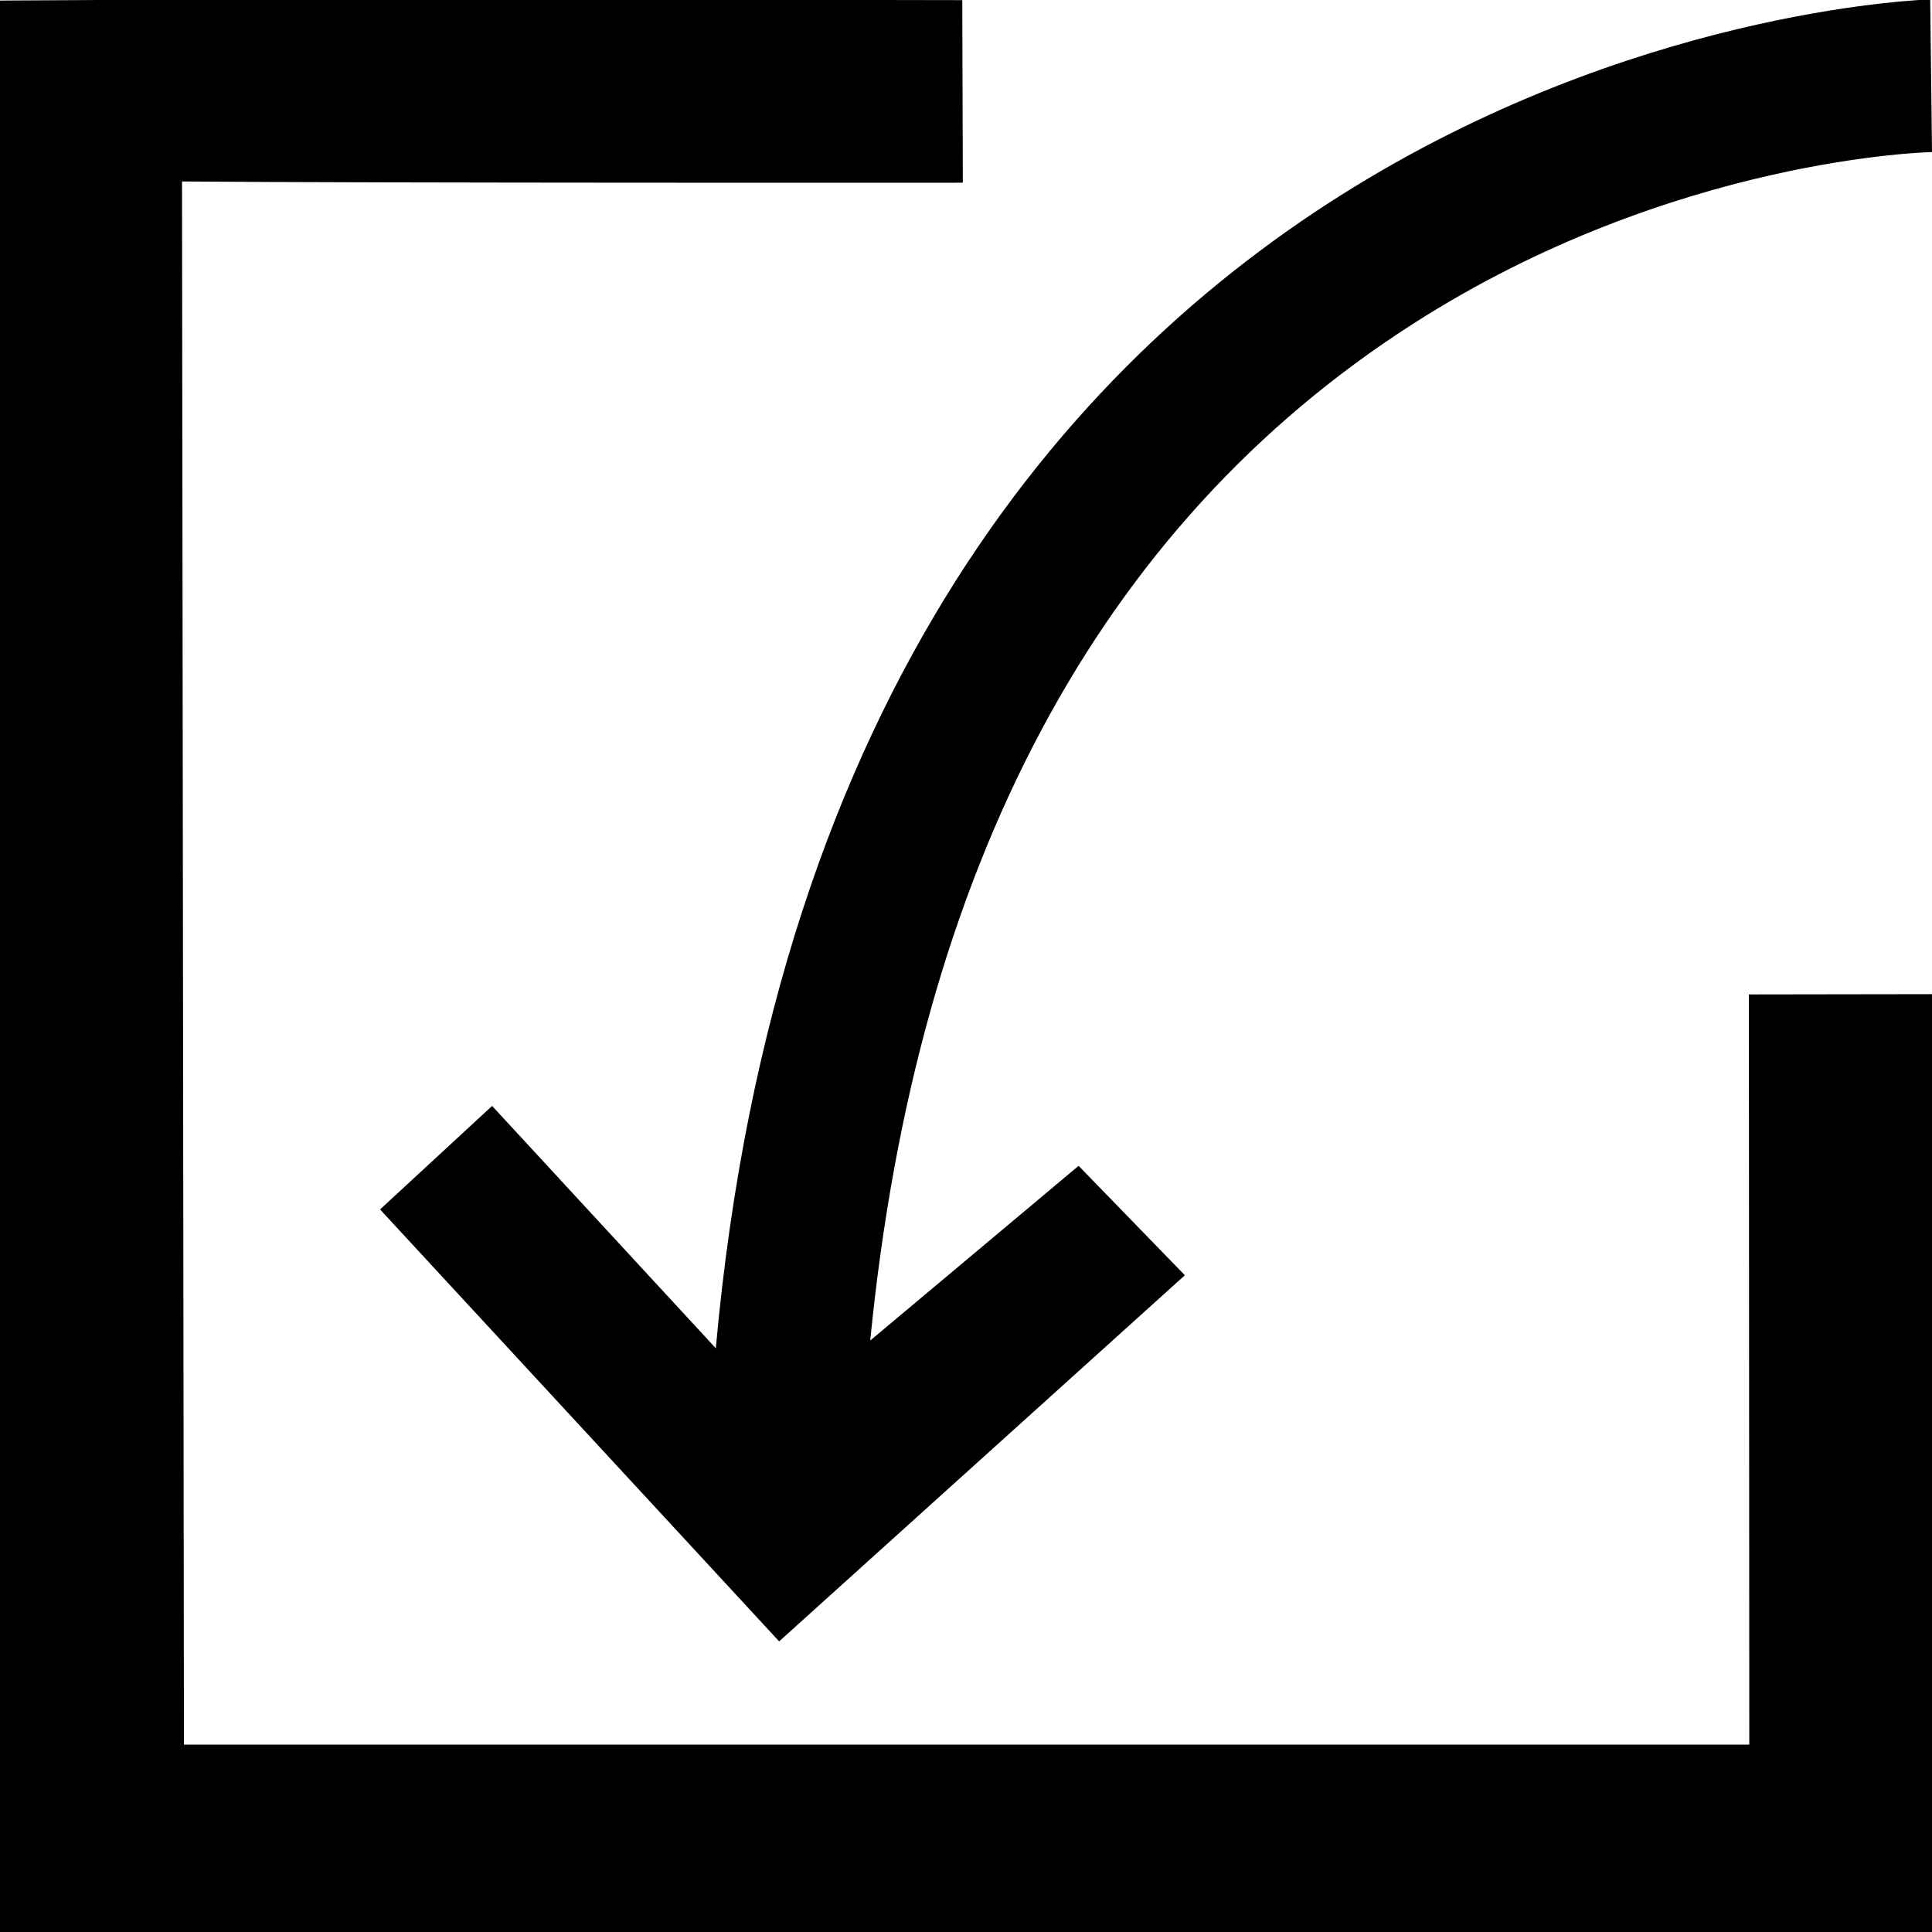
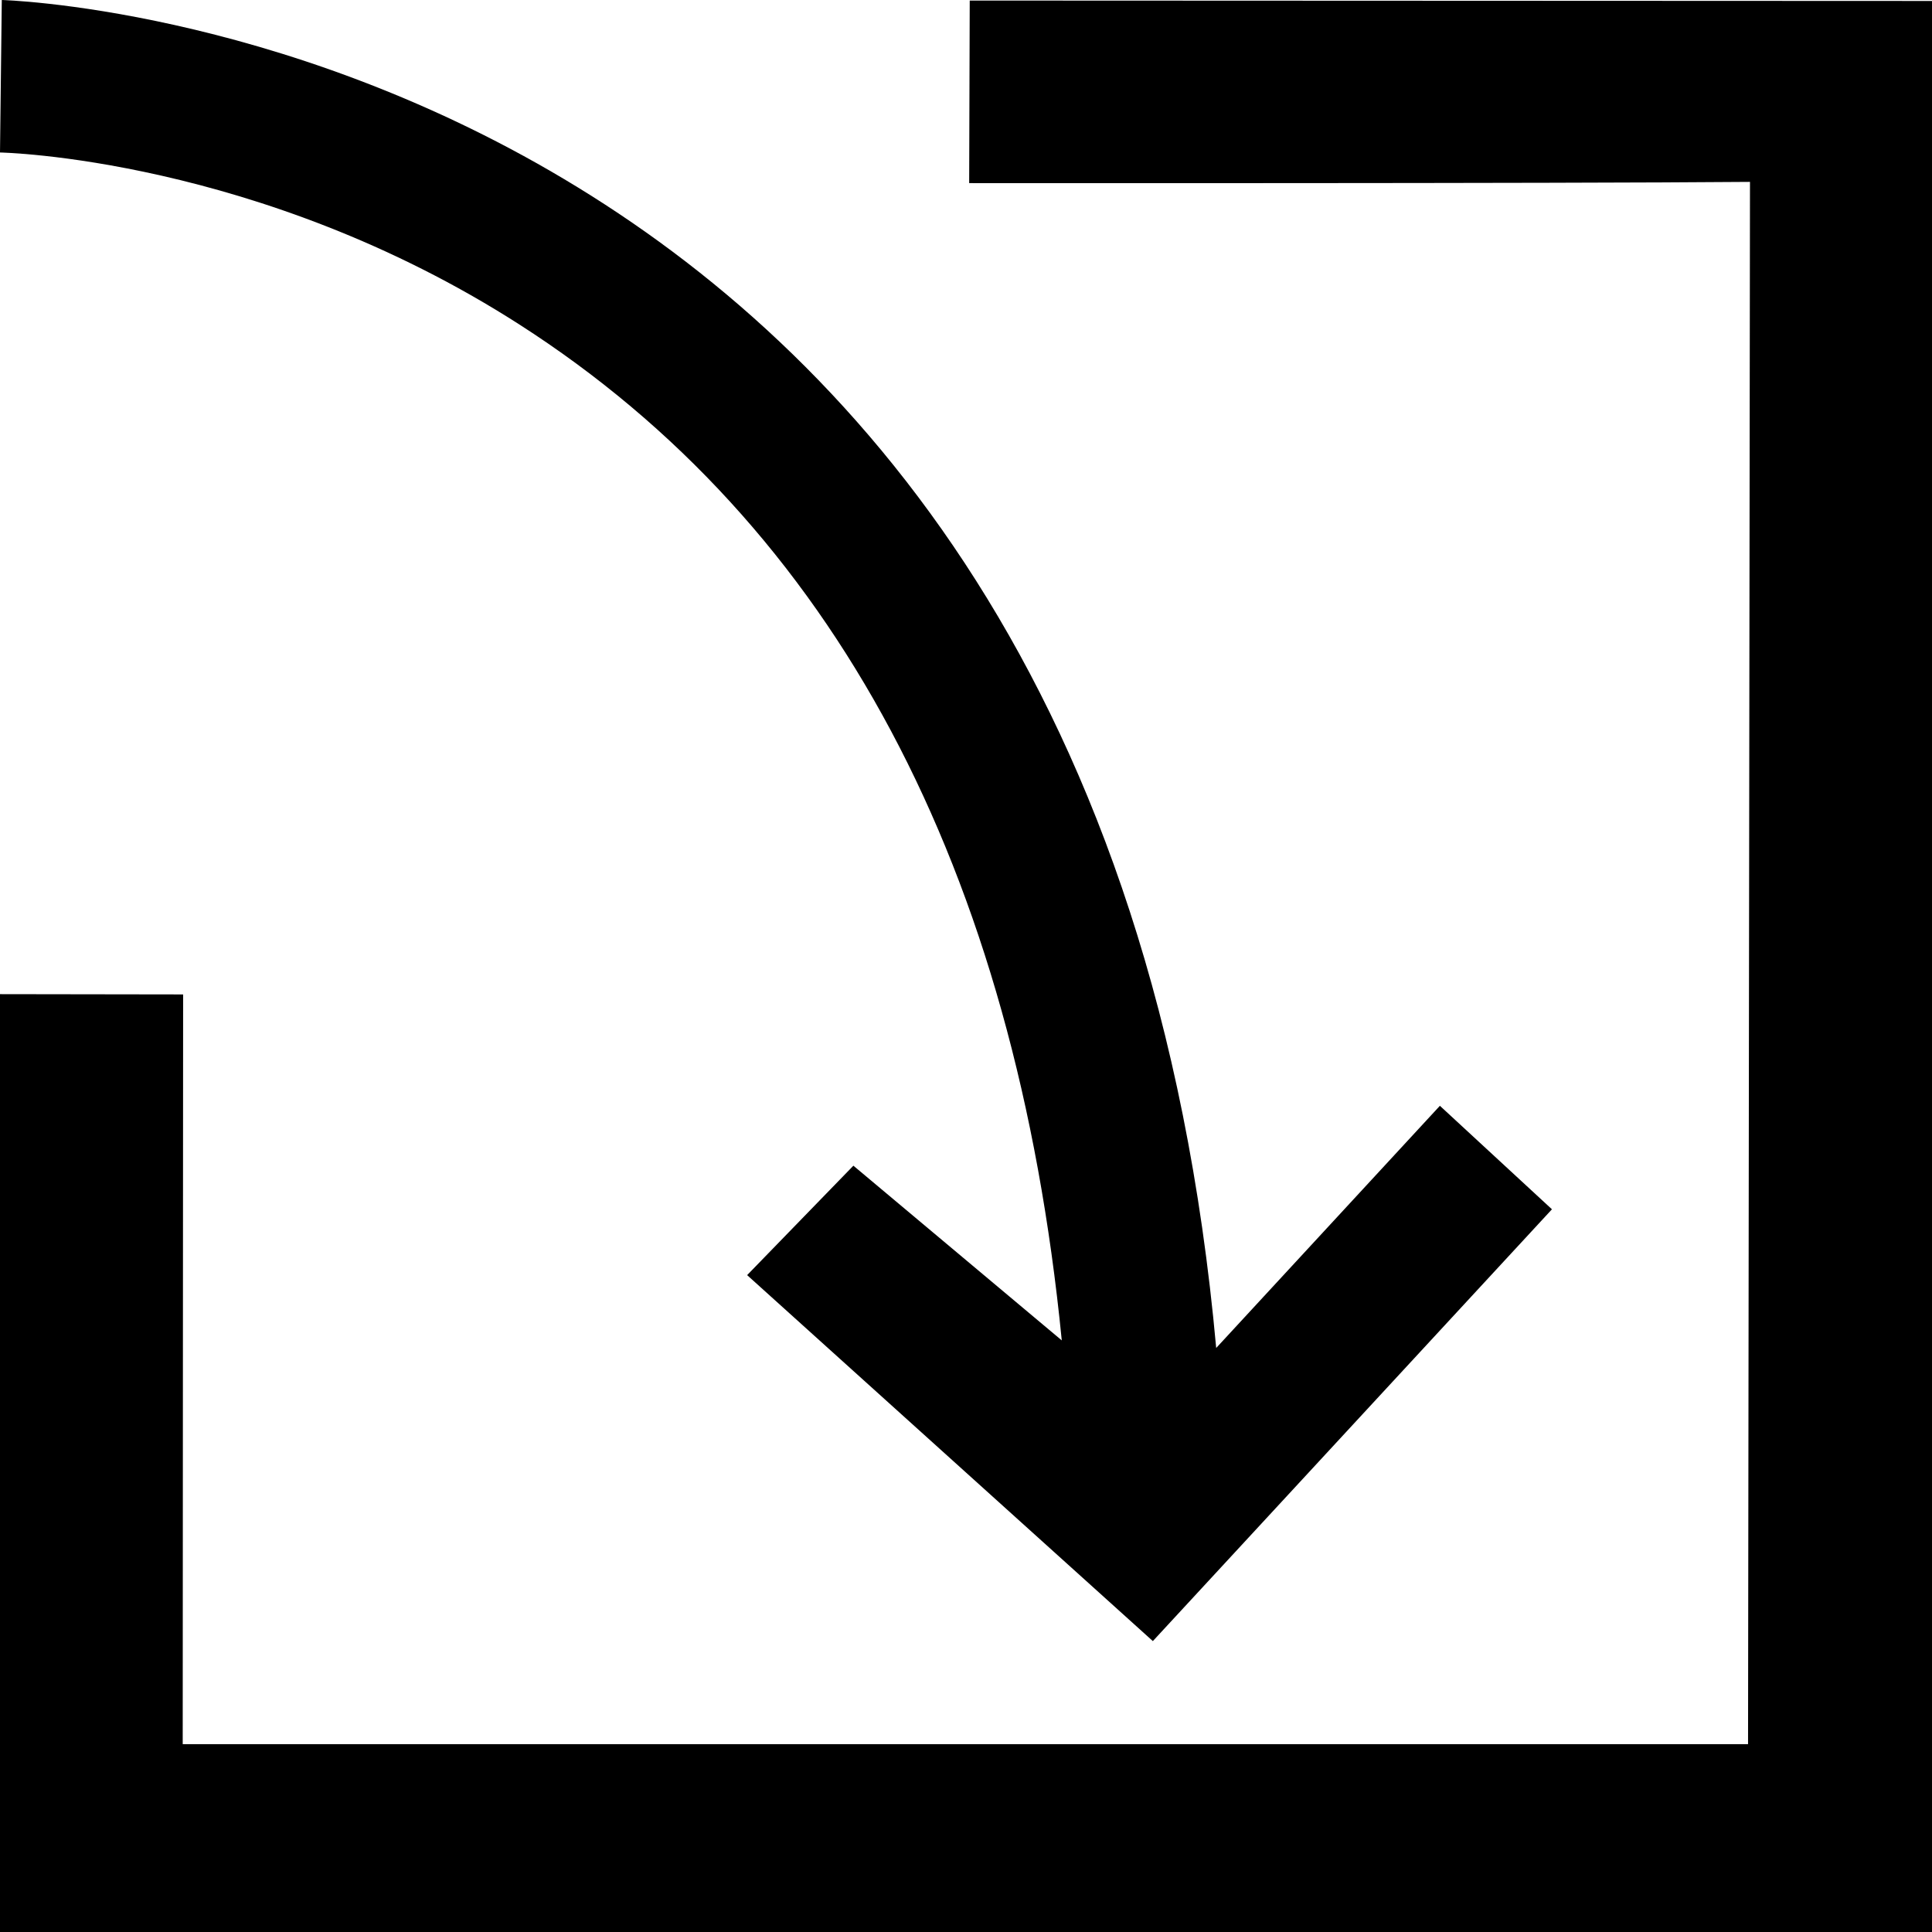
<svg xmlns="http://www.w3.org/2000/svg" version="1.1" id="import" x="0px" y="0px" viewBox="0 0 14 14" style="enable-background:new 0 0 14 14;" xml:space="preserve">
-   <path d="M13.987-0.004L14,1.102c0,0-1.873,0.034-3.763,1.246  C7.958,3.81,6.644,6.29,6.306,9.714L7.816,8.448l0.77,0.793l-2.94,2.653  l-2.892-3.13L3.566,8.014L5.187,9.77C6.052,0.202,13.987-0.004,13.987-0.004z   M12.676,12.642c-3.827,0-7.596,0-11.343,0L1.319,1.315  c1.378,0.012,5.658,0.009,5.658,0.009L6.973,0.001  C5.275-0.002,1.697-0.009,0,0.004v14h14V7.204l-1.327,0.002  C12.673,7.205,12.676,12.281,12.676,12.642z" />
+   <path d="M0.013,0L0,1.105c0,0,1.873,0.034,3.763,1.246  C6.042,3.812,7.356,6.29,7.694,9.713L6.184,8.447L5.414,9.24l2.94,2.652  l2.892-3.129L10.434,8.013L8.813,9.768C7.948,0.206,0.013,0,0.013,0z M1.324,12.639  c3.827,0,7.596,0,11.343,0L12.681,1.318c-1.378,0.012-5.658,0.009-5.658,0.009  l0.004-1.323L14,0.007V14H0V7.204l1.327,0.002  C1.327,7.205,1.324,12.278,1.324,12.639z" />
</svg>
